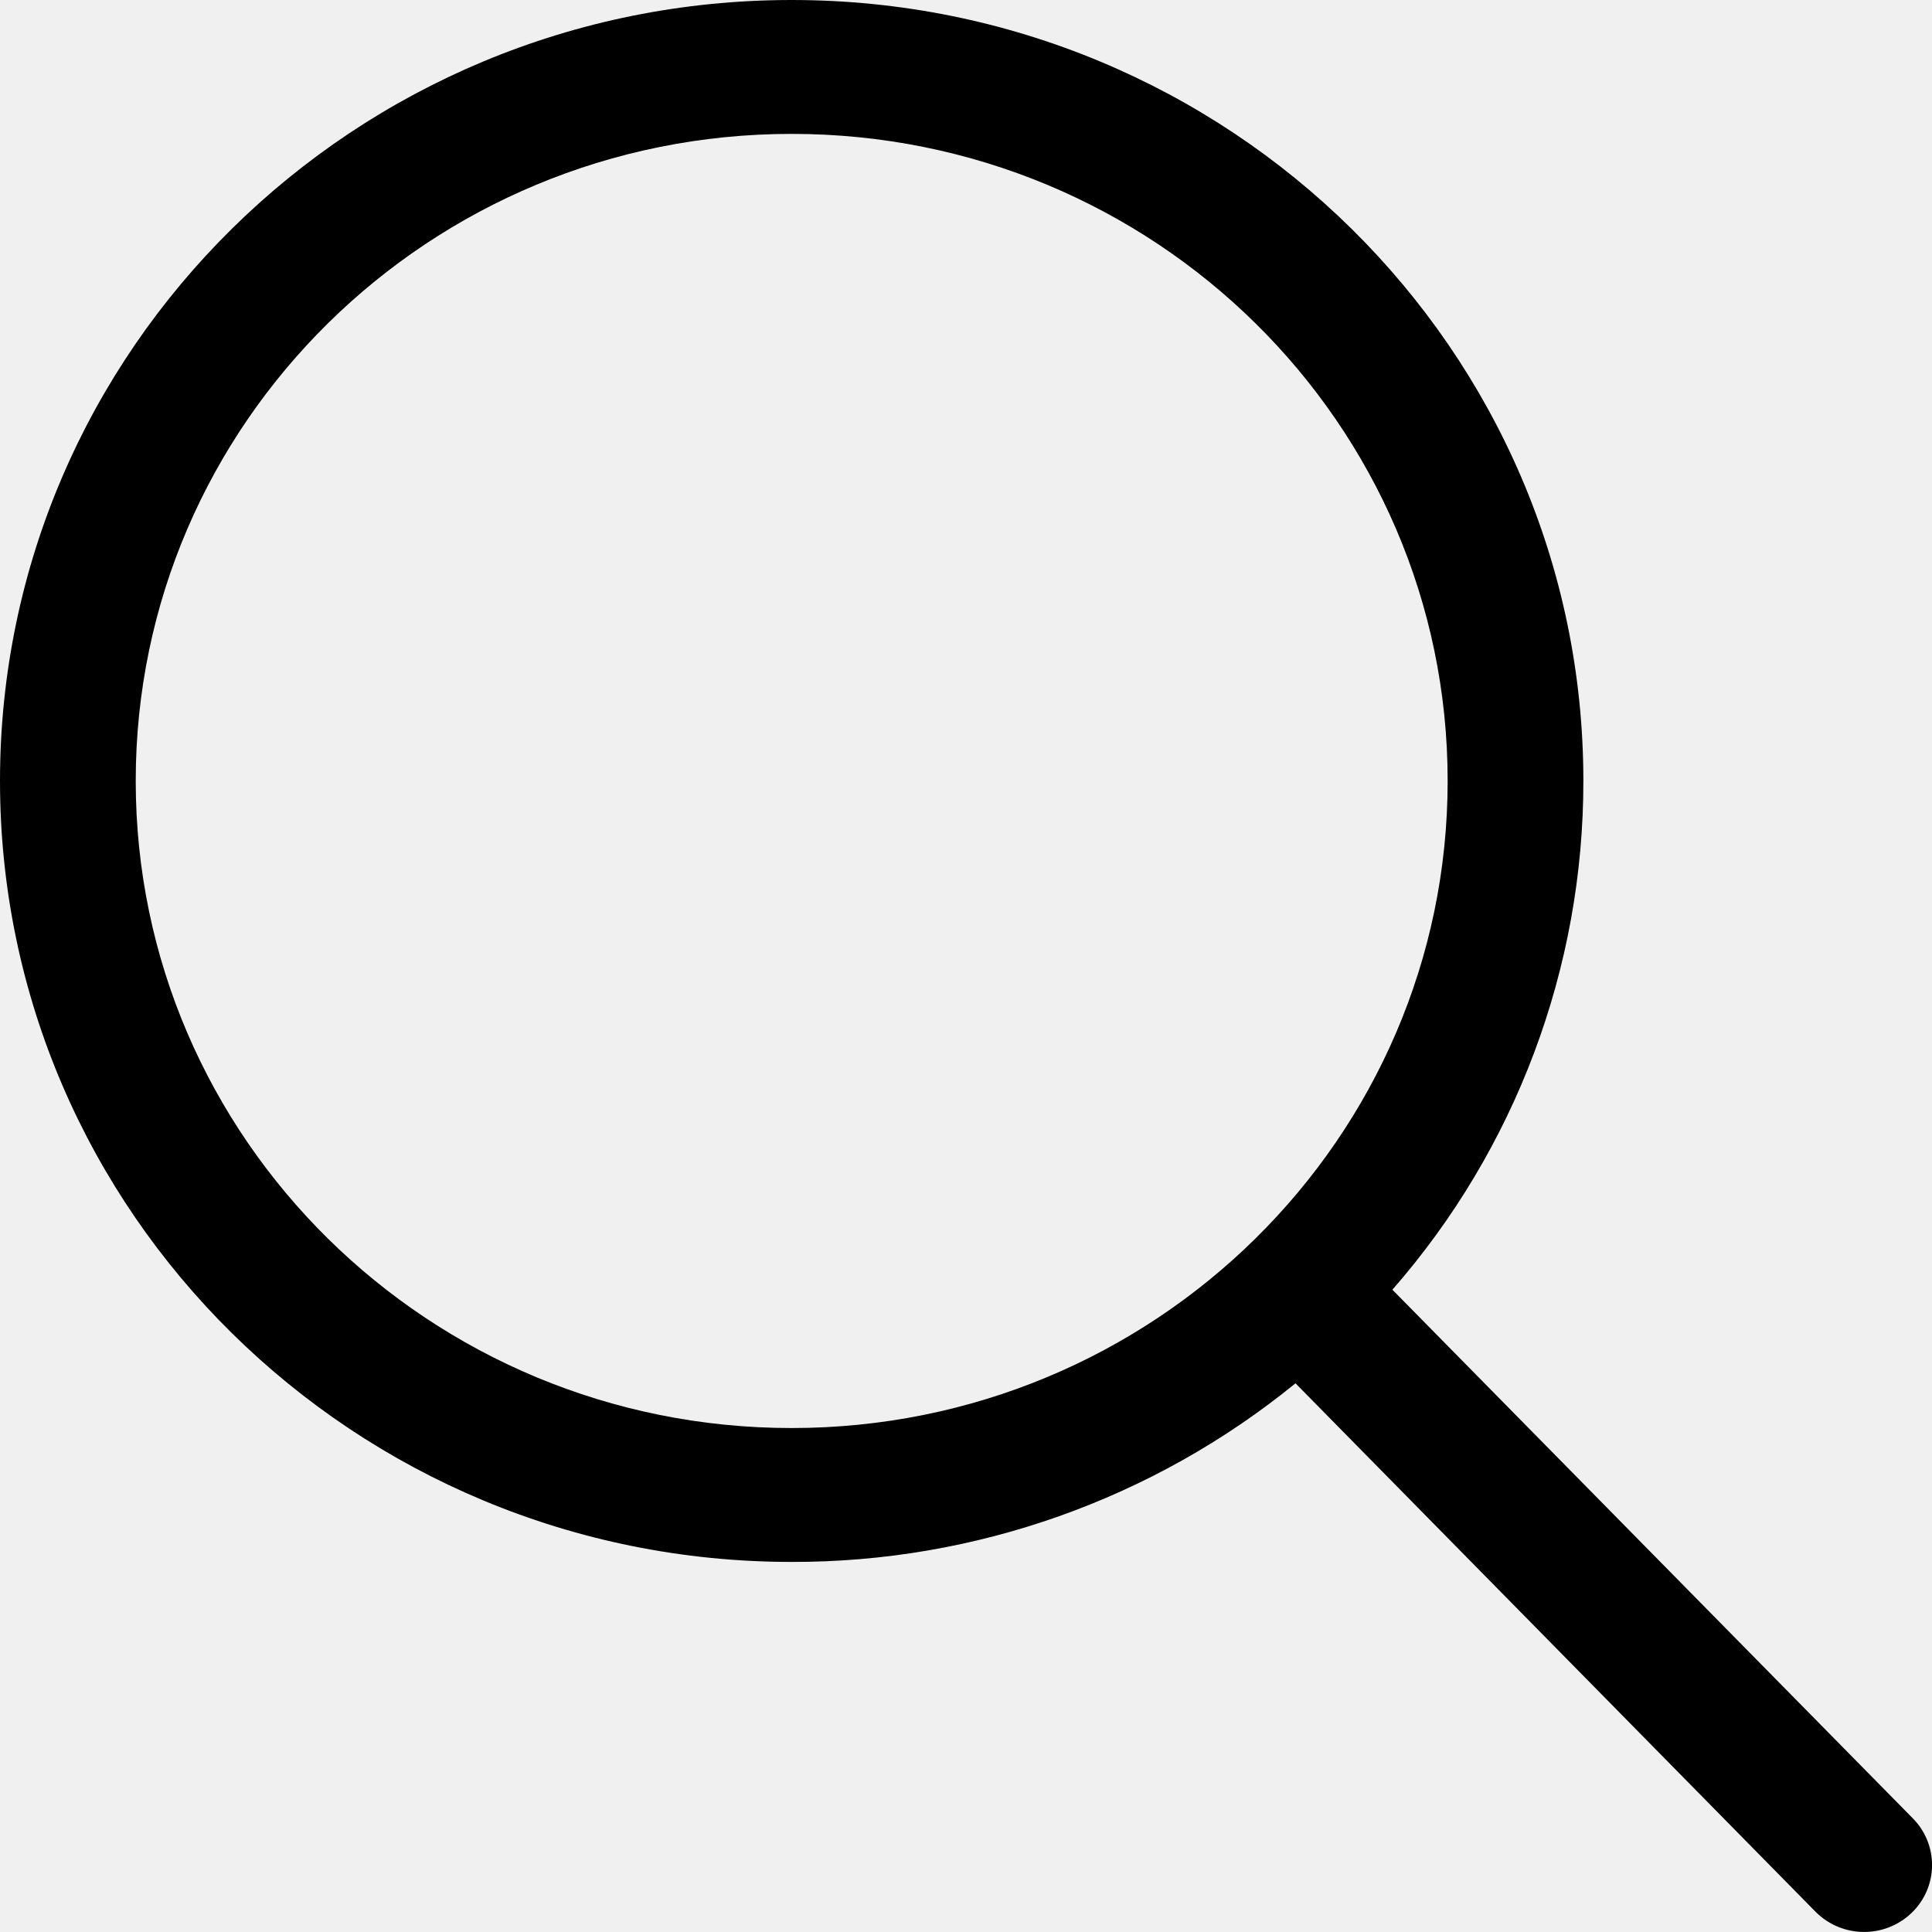
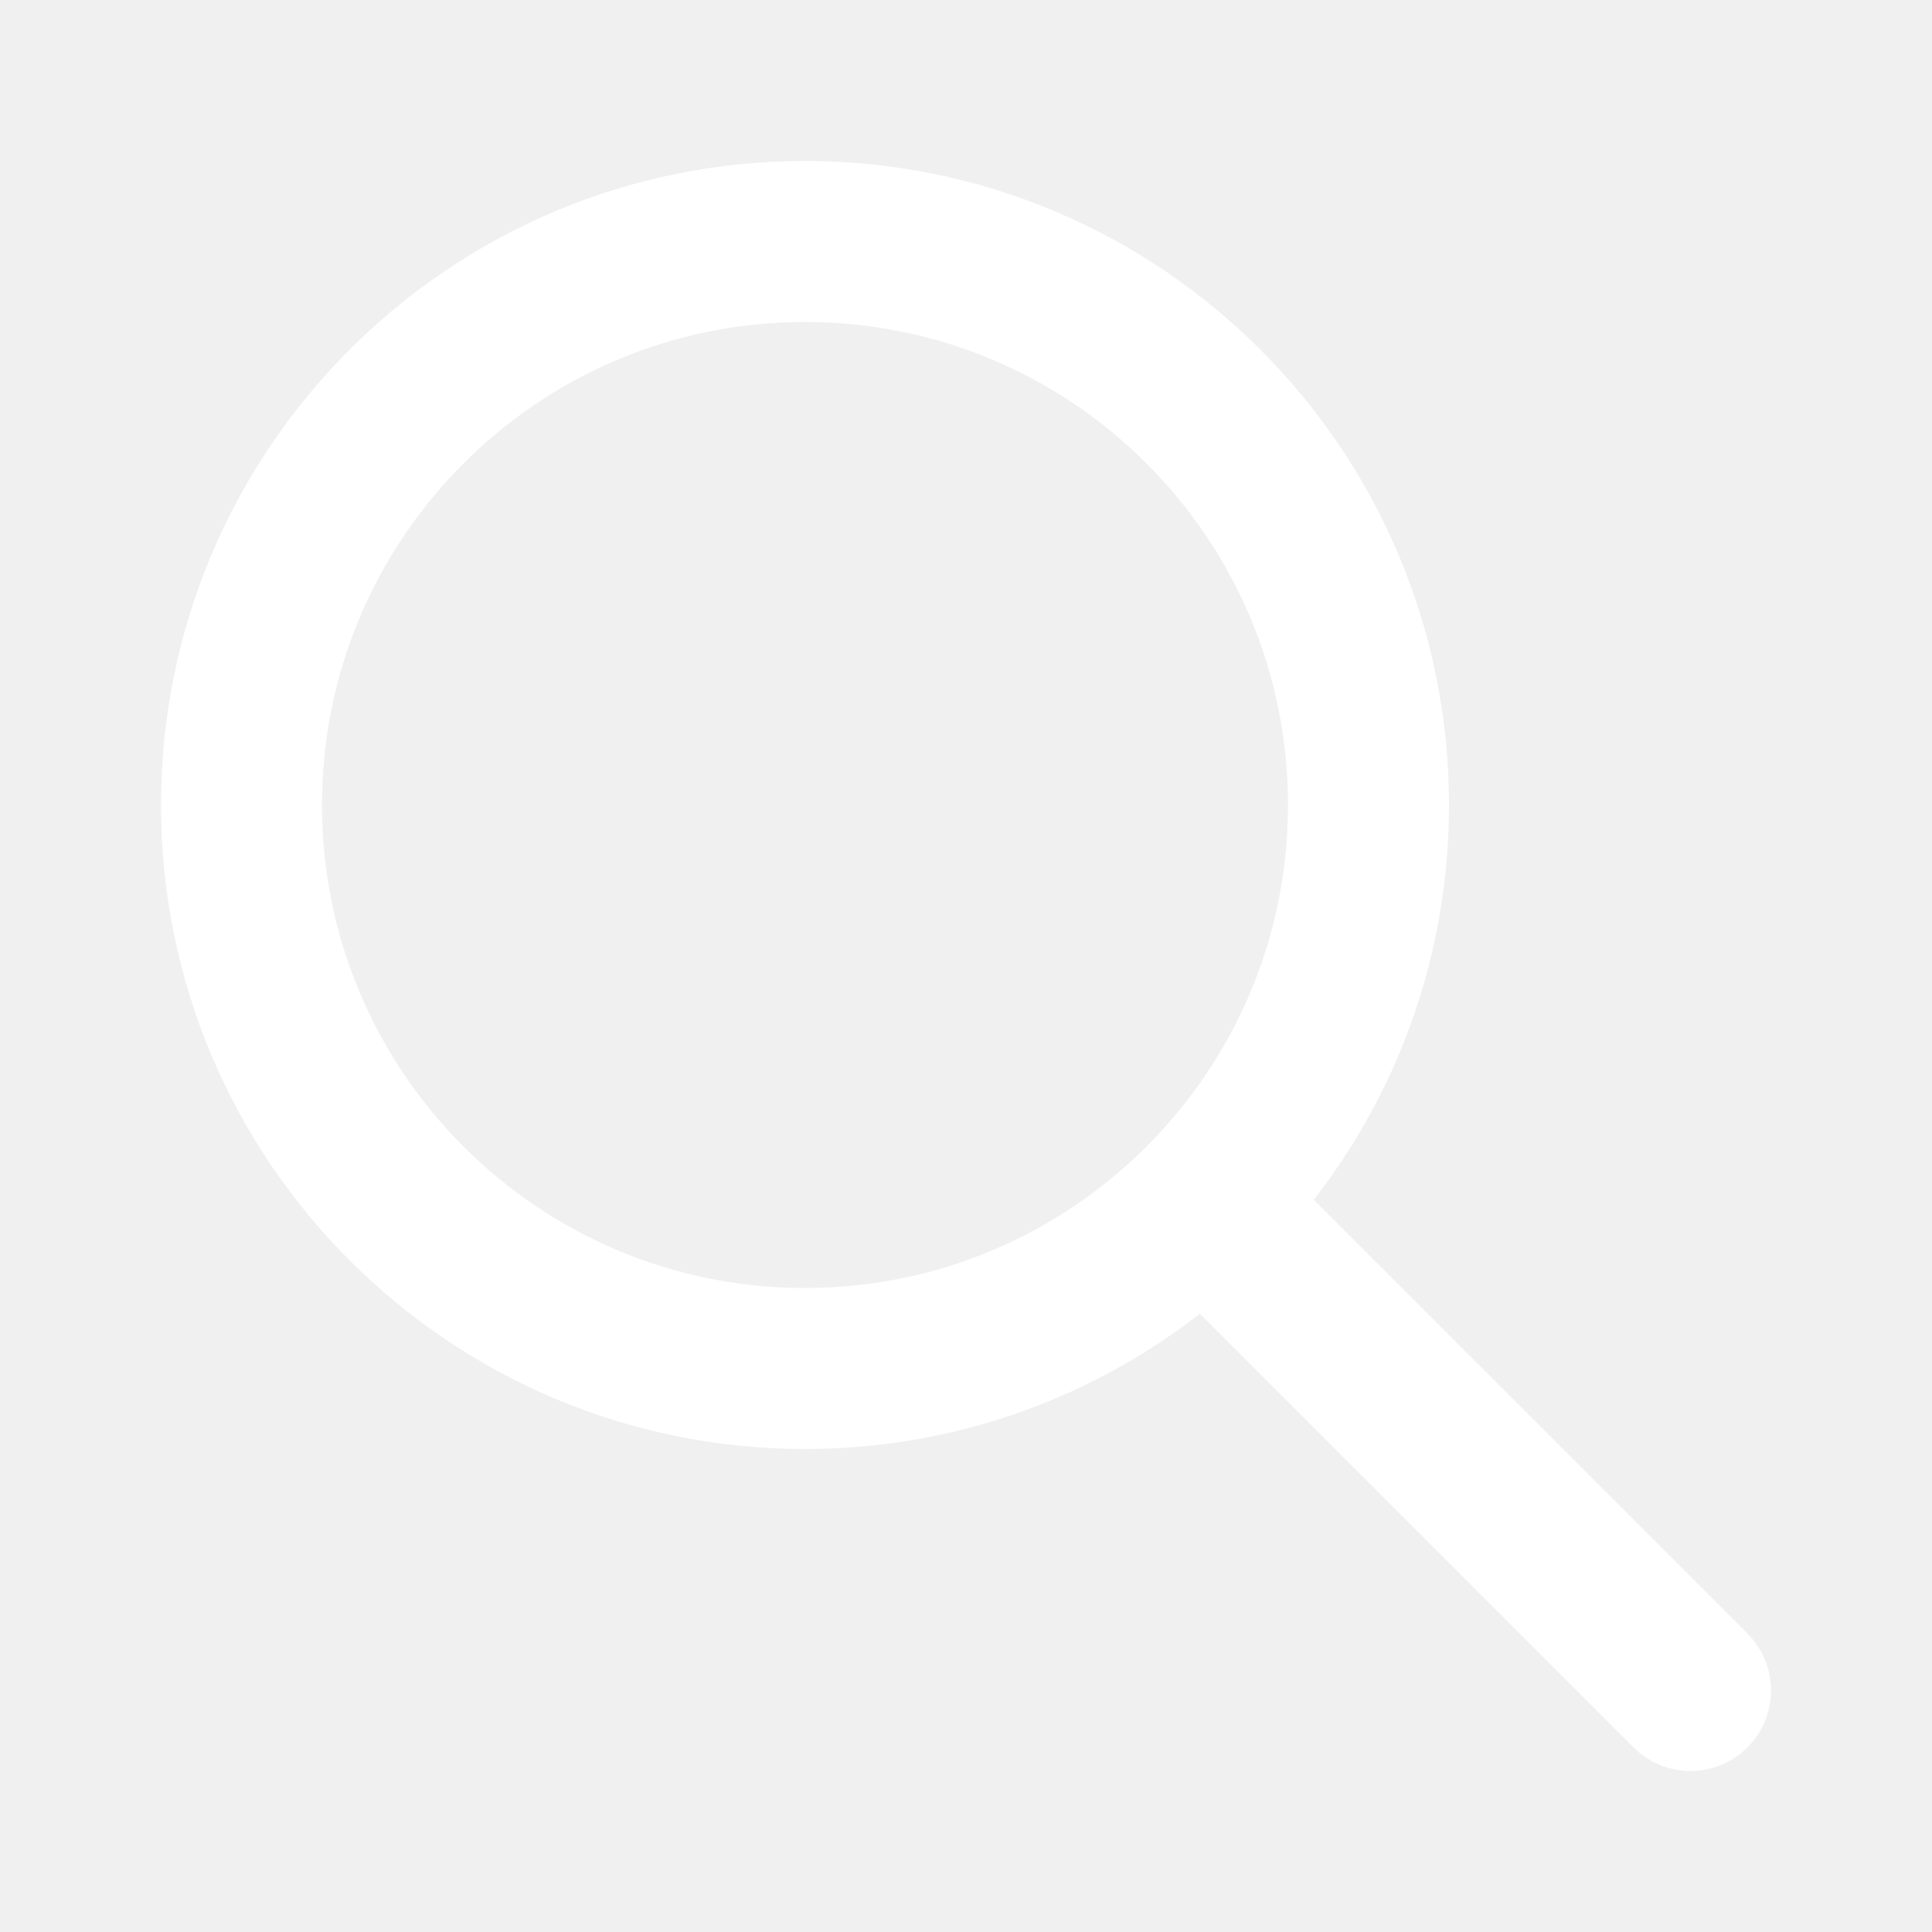
- <svg xmlns="http://www.w3.org/2000/svg" width="512" height="512" viewBox="0 0 20 20">
-   <path fill="#000000" d="M8.195 0c4.527 0 8.196 3.62 8.196 8.084a7.989 7.989 0 0 1-1.977 5.267l5.388 5.473a.686.686 0 0 1-.015.98a.71.71 0 0 1-.993-.014l-5.383-5.47a8.23 8.23 0 0 1-5.216 1.849C3.67 16.169 0 12.549 0 8.084C0 3.62 3.67 0 8.195 0Zm0 1.386c-3.75 0-6.79 2.999-6.79 6.698c0 3.7 3.04 6.699 6.79 6.699s6.791-3 6.791-6.699c0-3.7-3.04-6.698-6.79-6.698Z" />
+ <svg xmlns="http://www.w3.org/2000/svg" width="20px" height="20px" viewBox="0 0 24 24" fill="none">
+   <path d="M15 15L21 21" stroke="white" stroke-width="2" stroke-linecap="round" stroke-linejoin="round" />
+   <path d="M17 10C17 13.866 13.866 17 10 17C6.134 17 3 13.866 3 10C3 6.134 6.134 3 10 3C13.866 3 17 6.134 17 10Z" stroke="white" stroke-width="2" />
</svg>
